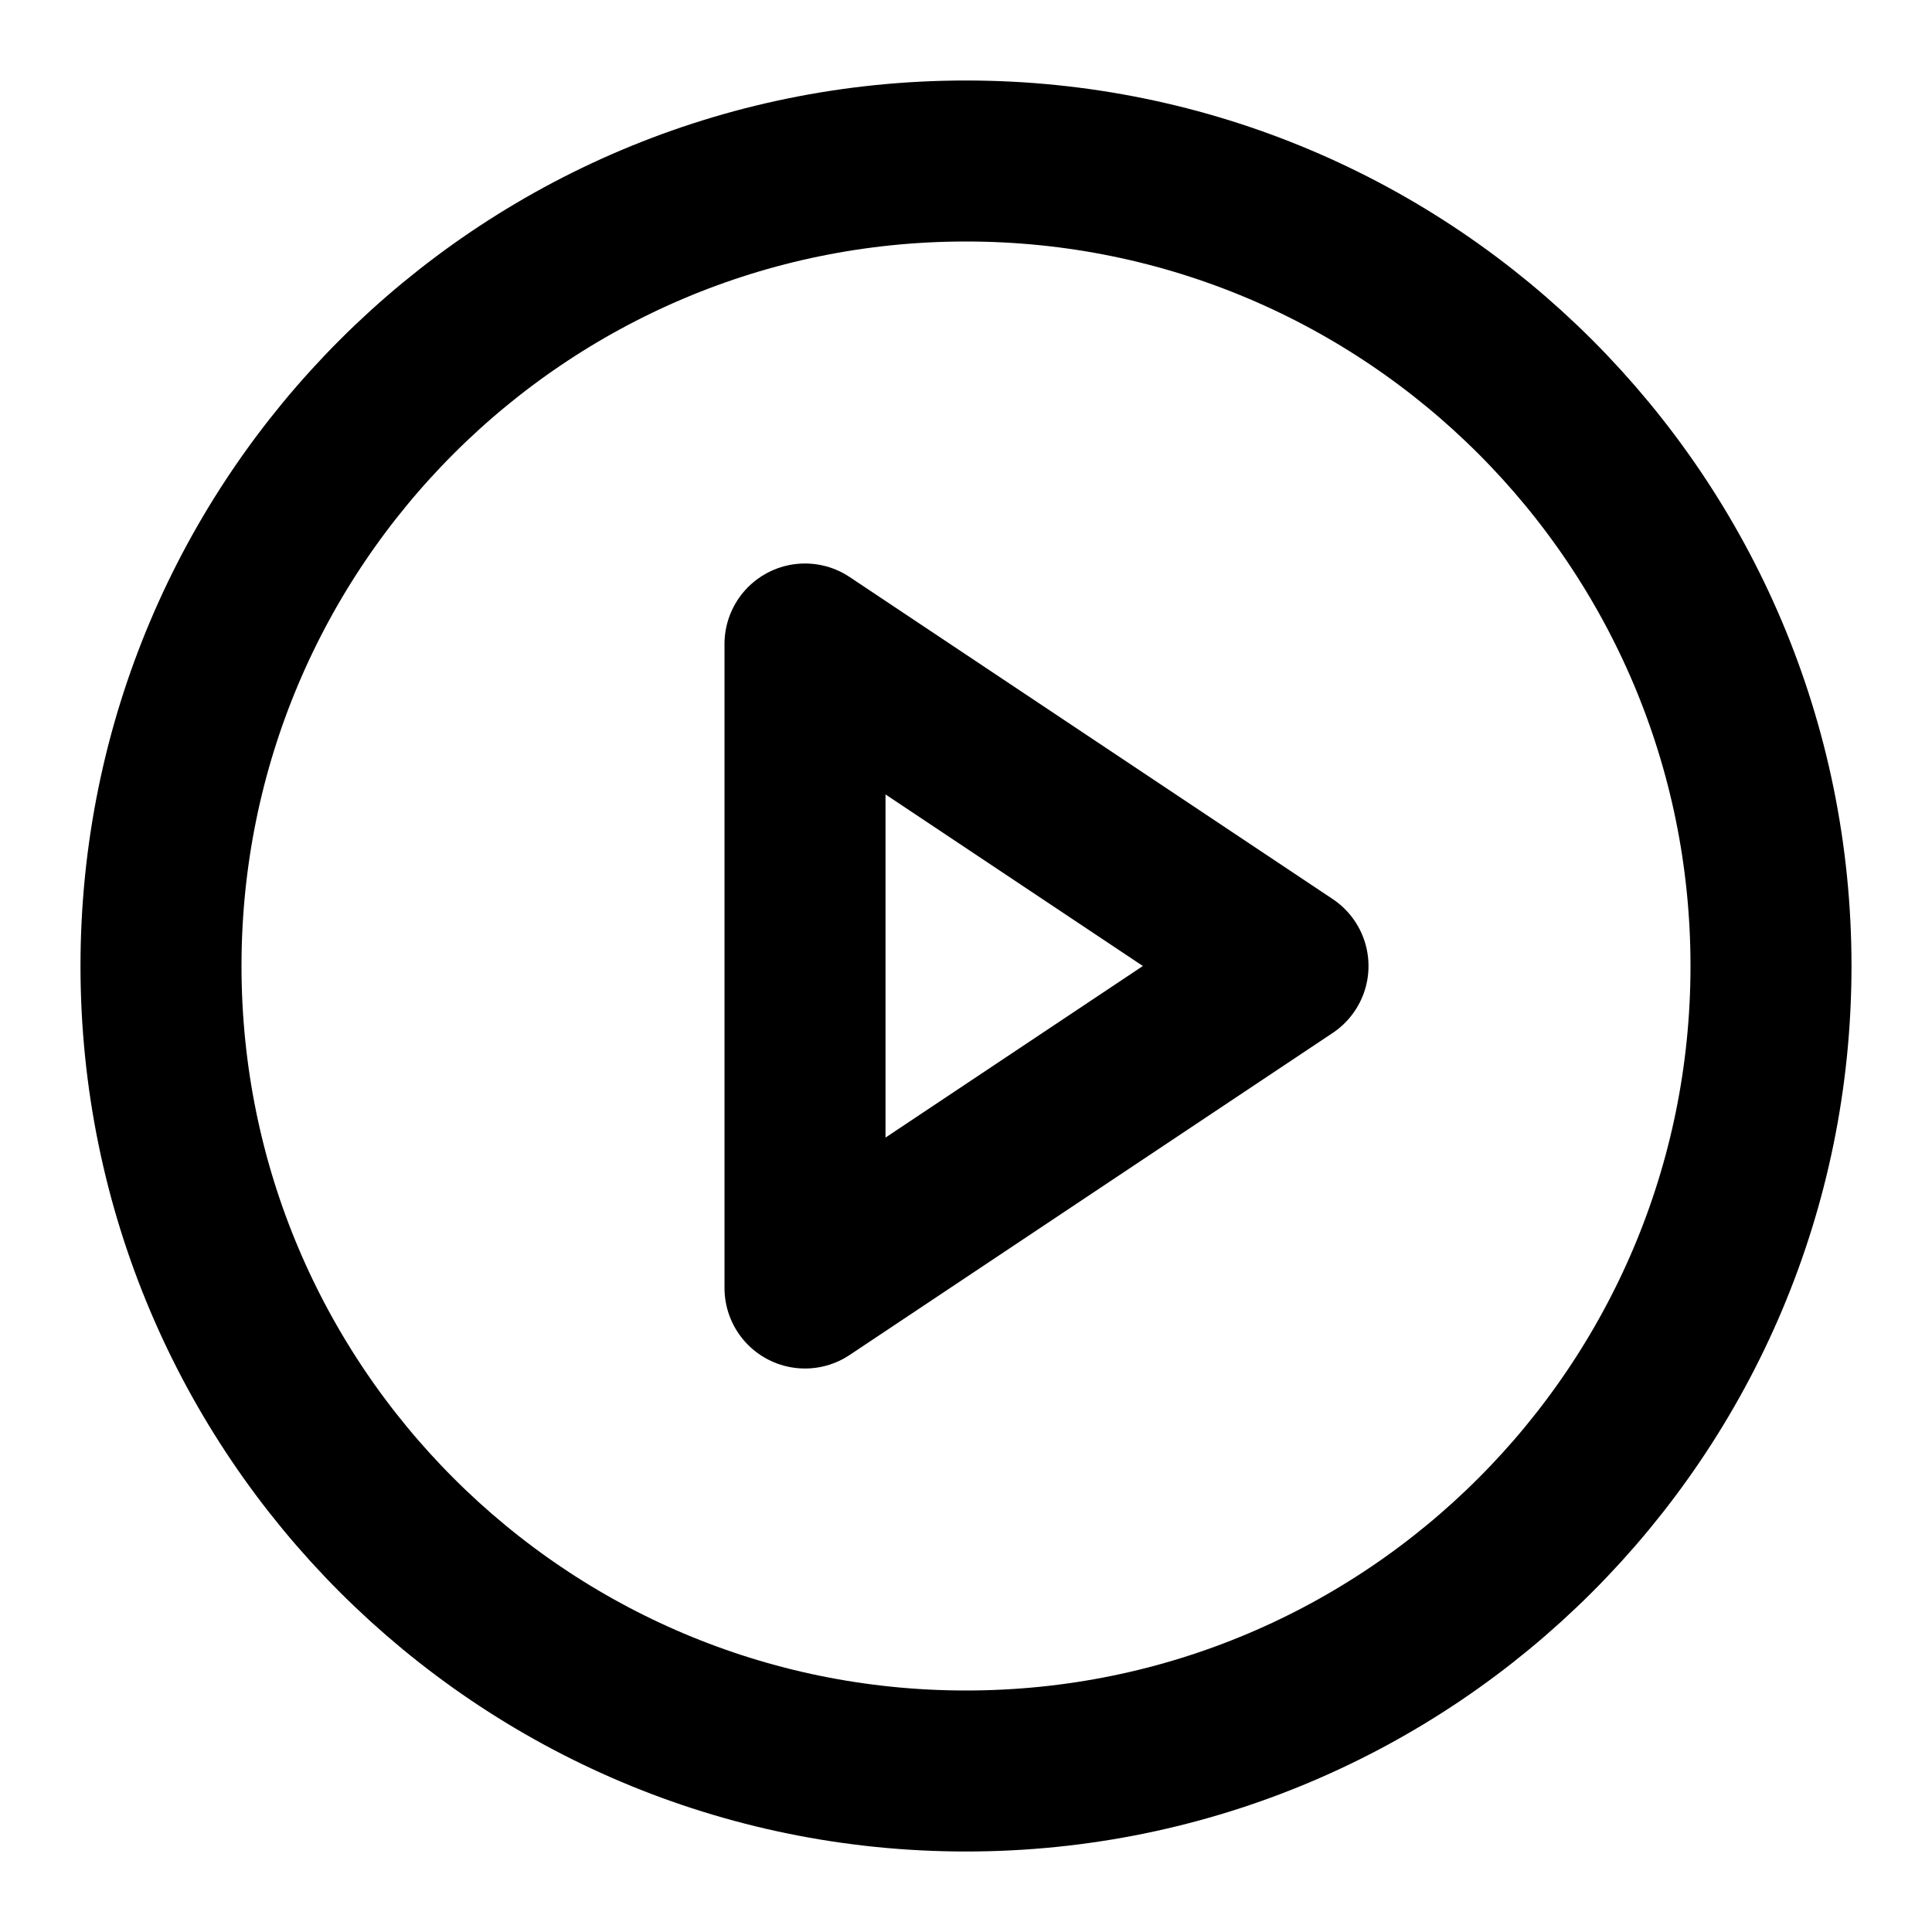
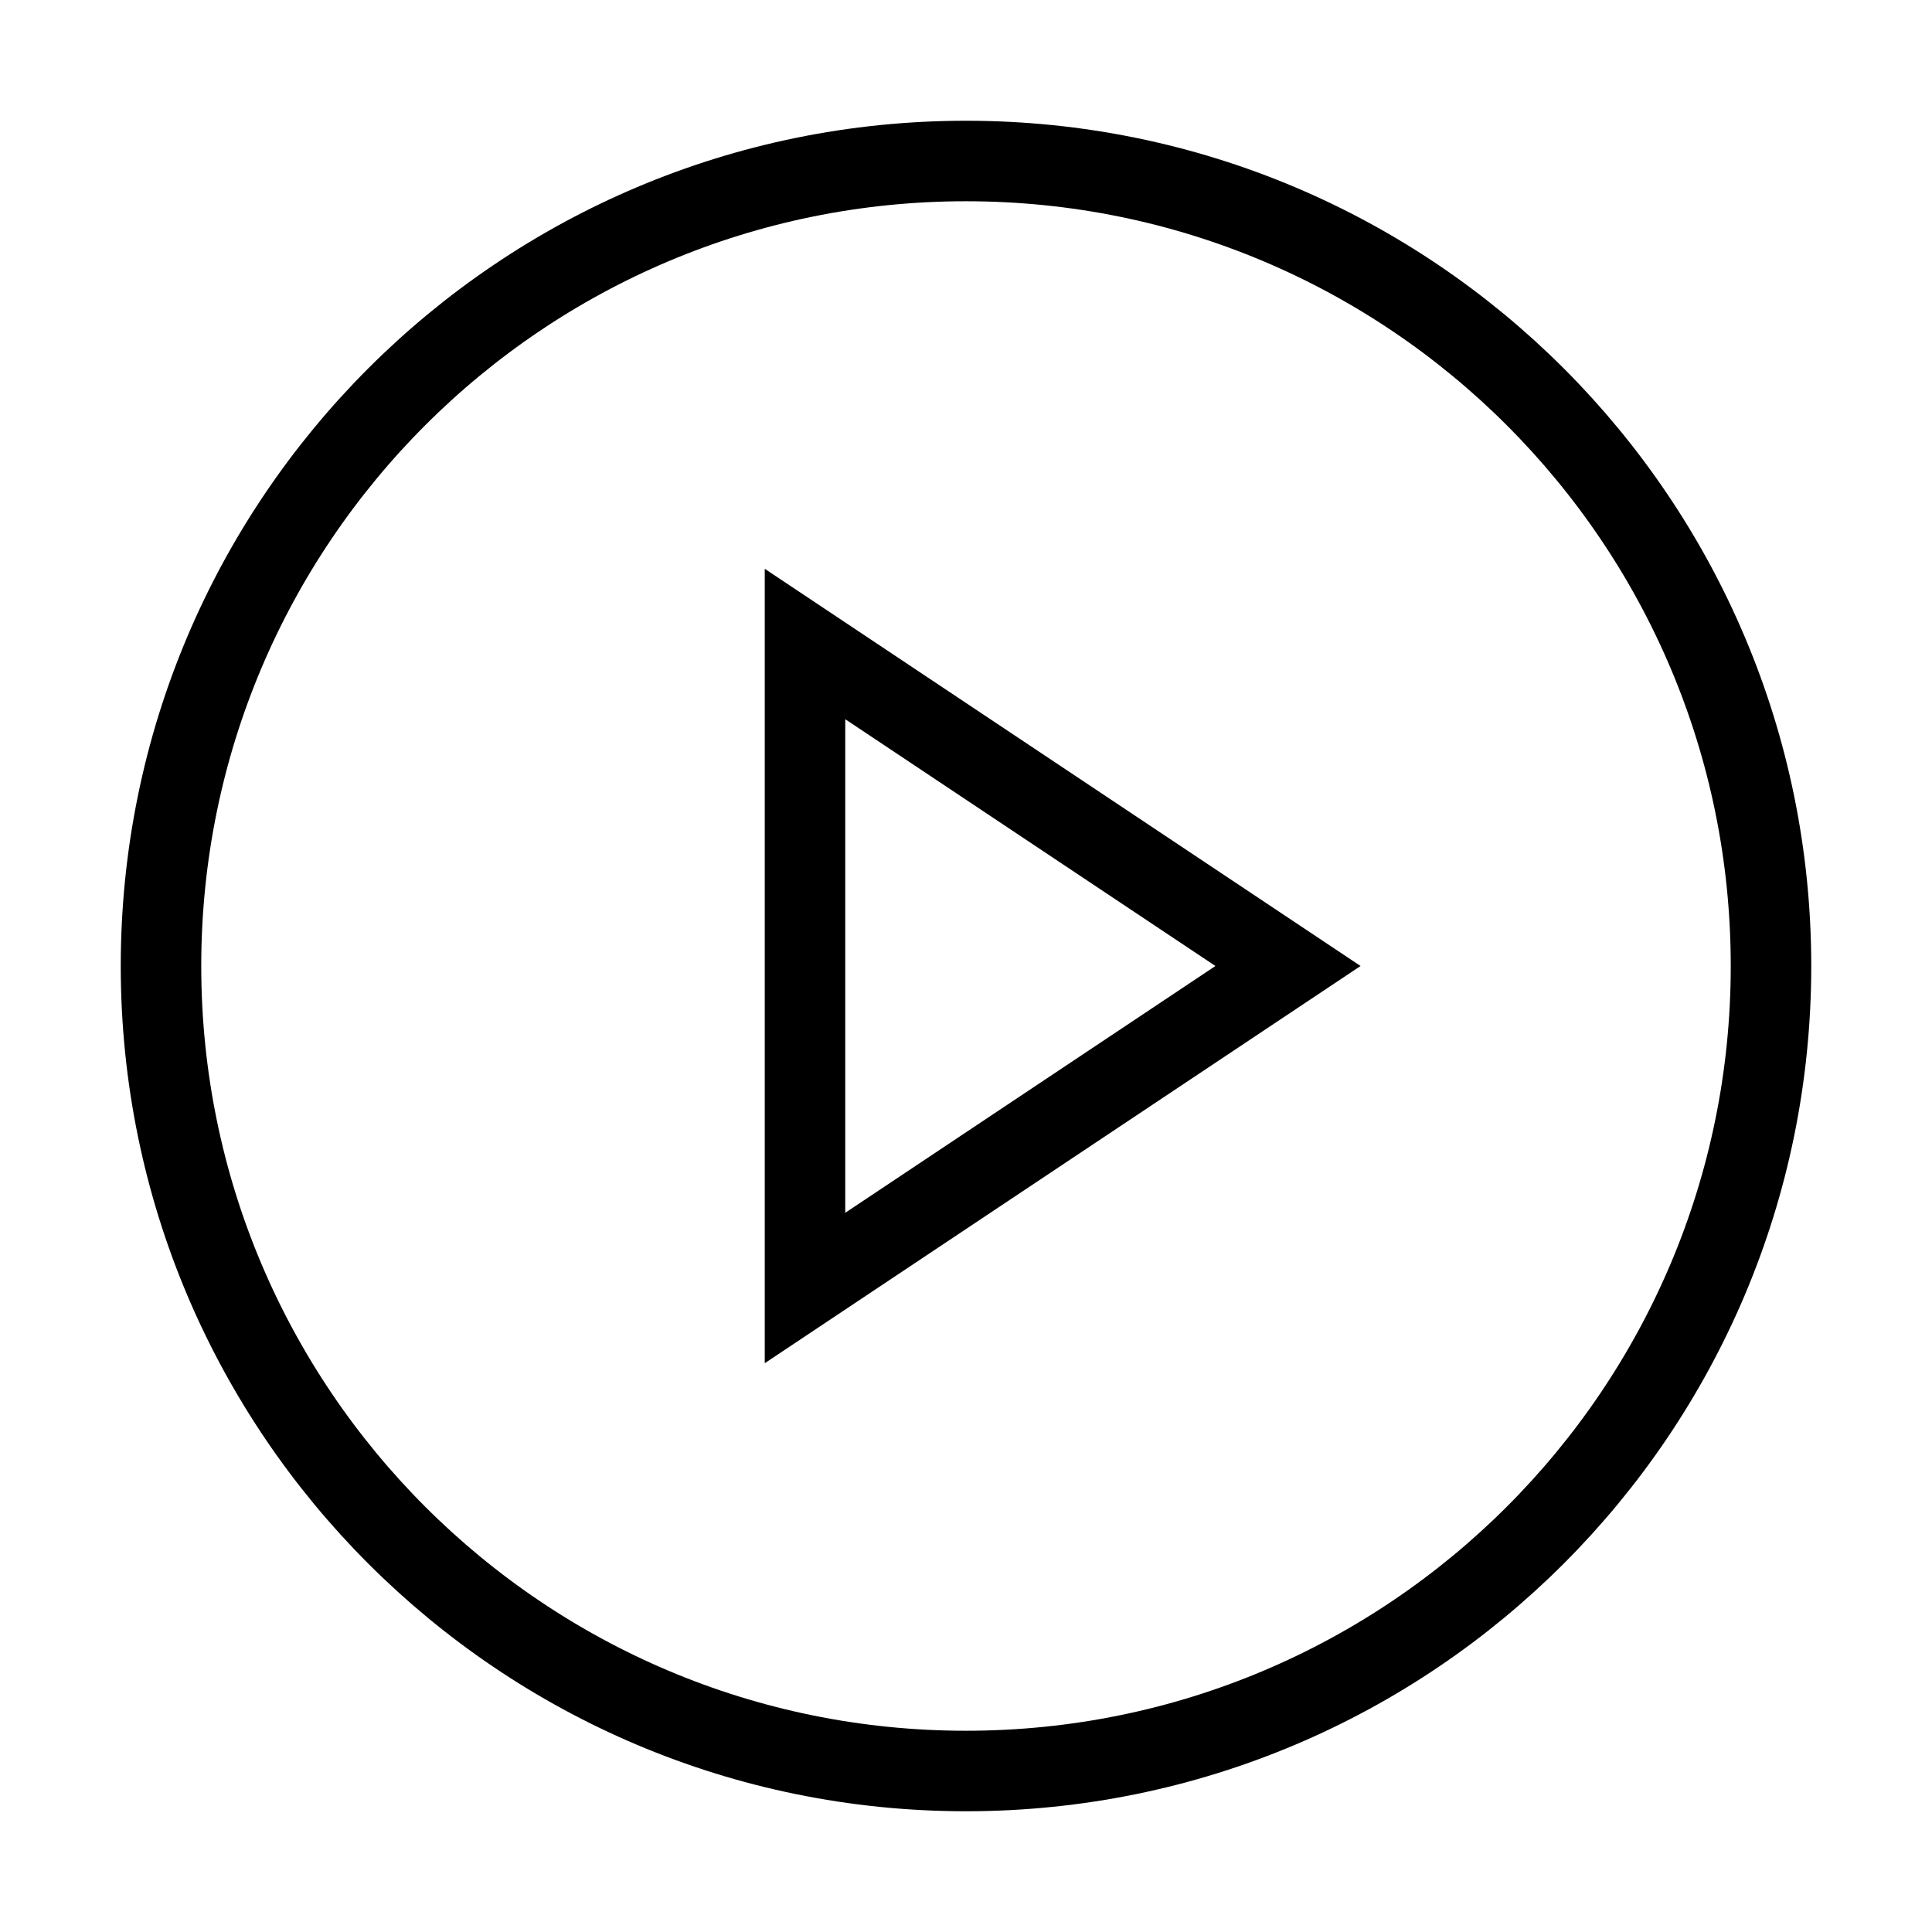
- <svg xmlns="http://www.w3.org/2000/svg" width="24" height="24" viewBox="0 0 24 24" fill="none" stroke="currentColor" stroke-width="2" stroke-linecap="round" stroke-linejoin="round" class="feather feather-play-circle">
+ <svg xmlns="http://www.w3.org/2000/svg" width="24" height="24" viewBox="0 0 24 24" fill="none" stroke="currentColor" strokeWidth="2" strokeLinecap="round" strokeLinejoin="round" class="feather feather-play-circle">
  <circle cx="12" cy="12" r="10" />
  <polygon points="10 8 16 12 10 16 10 8" />
</svg>
